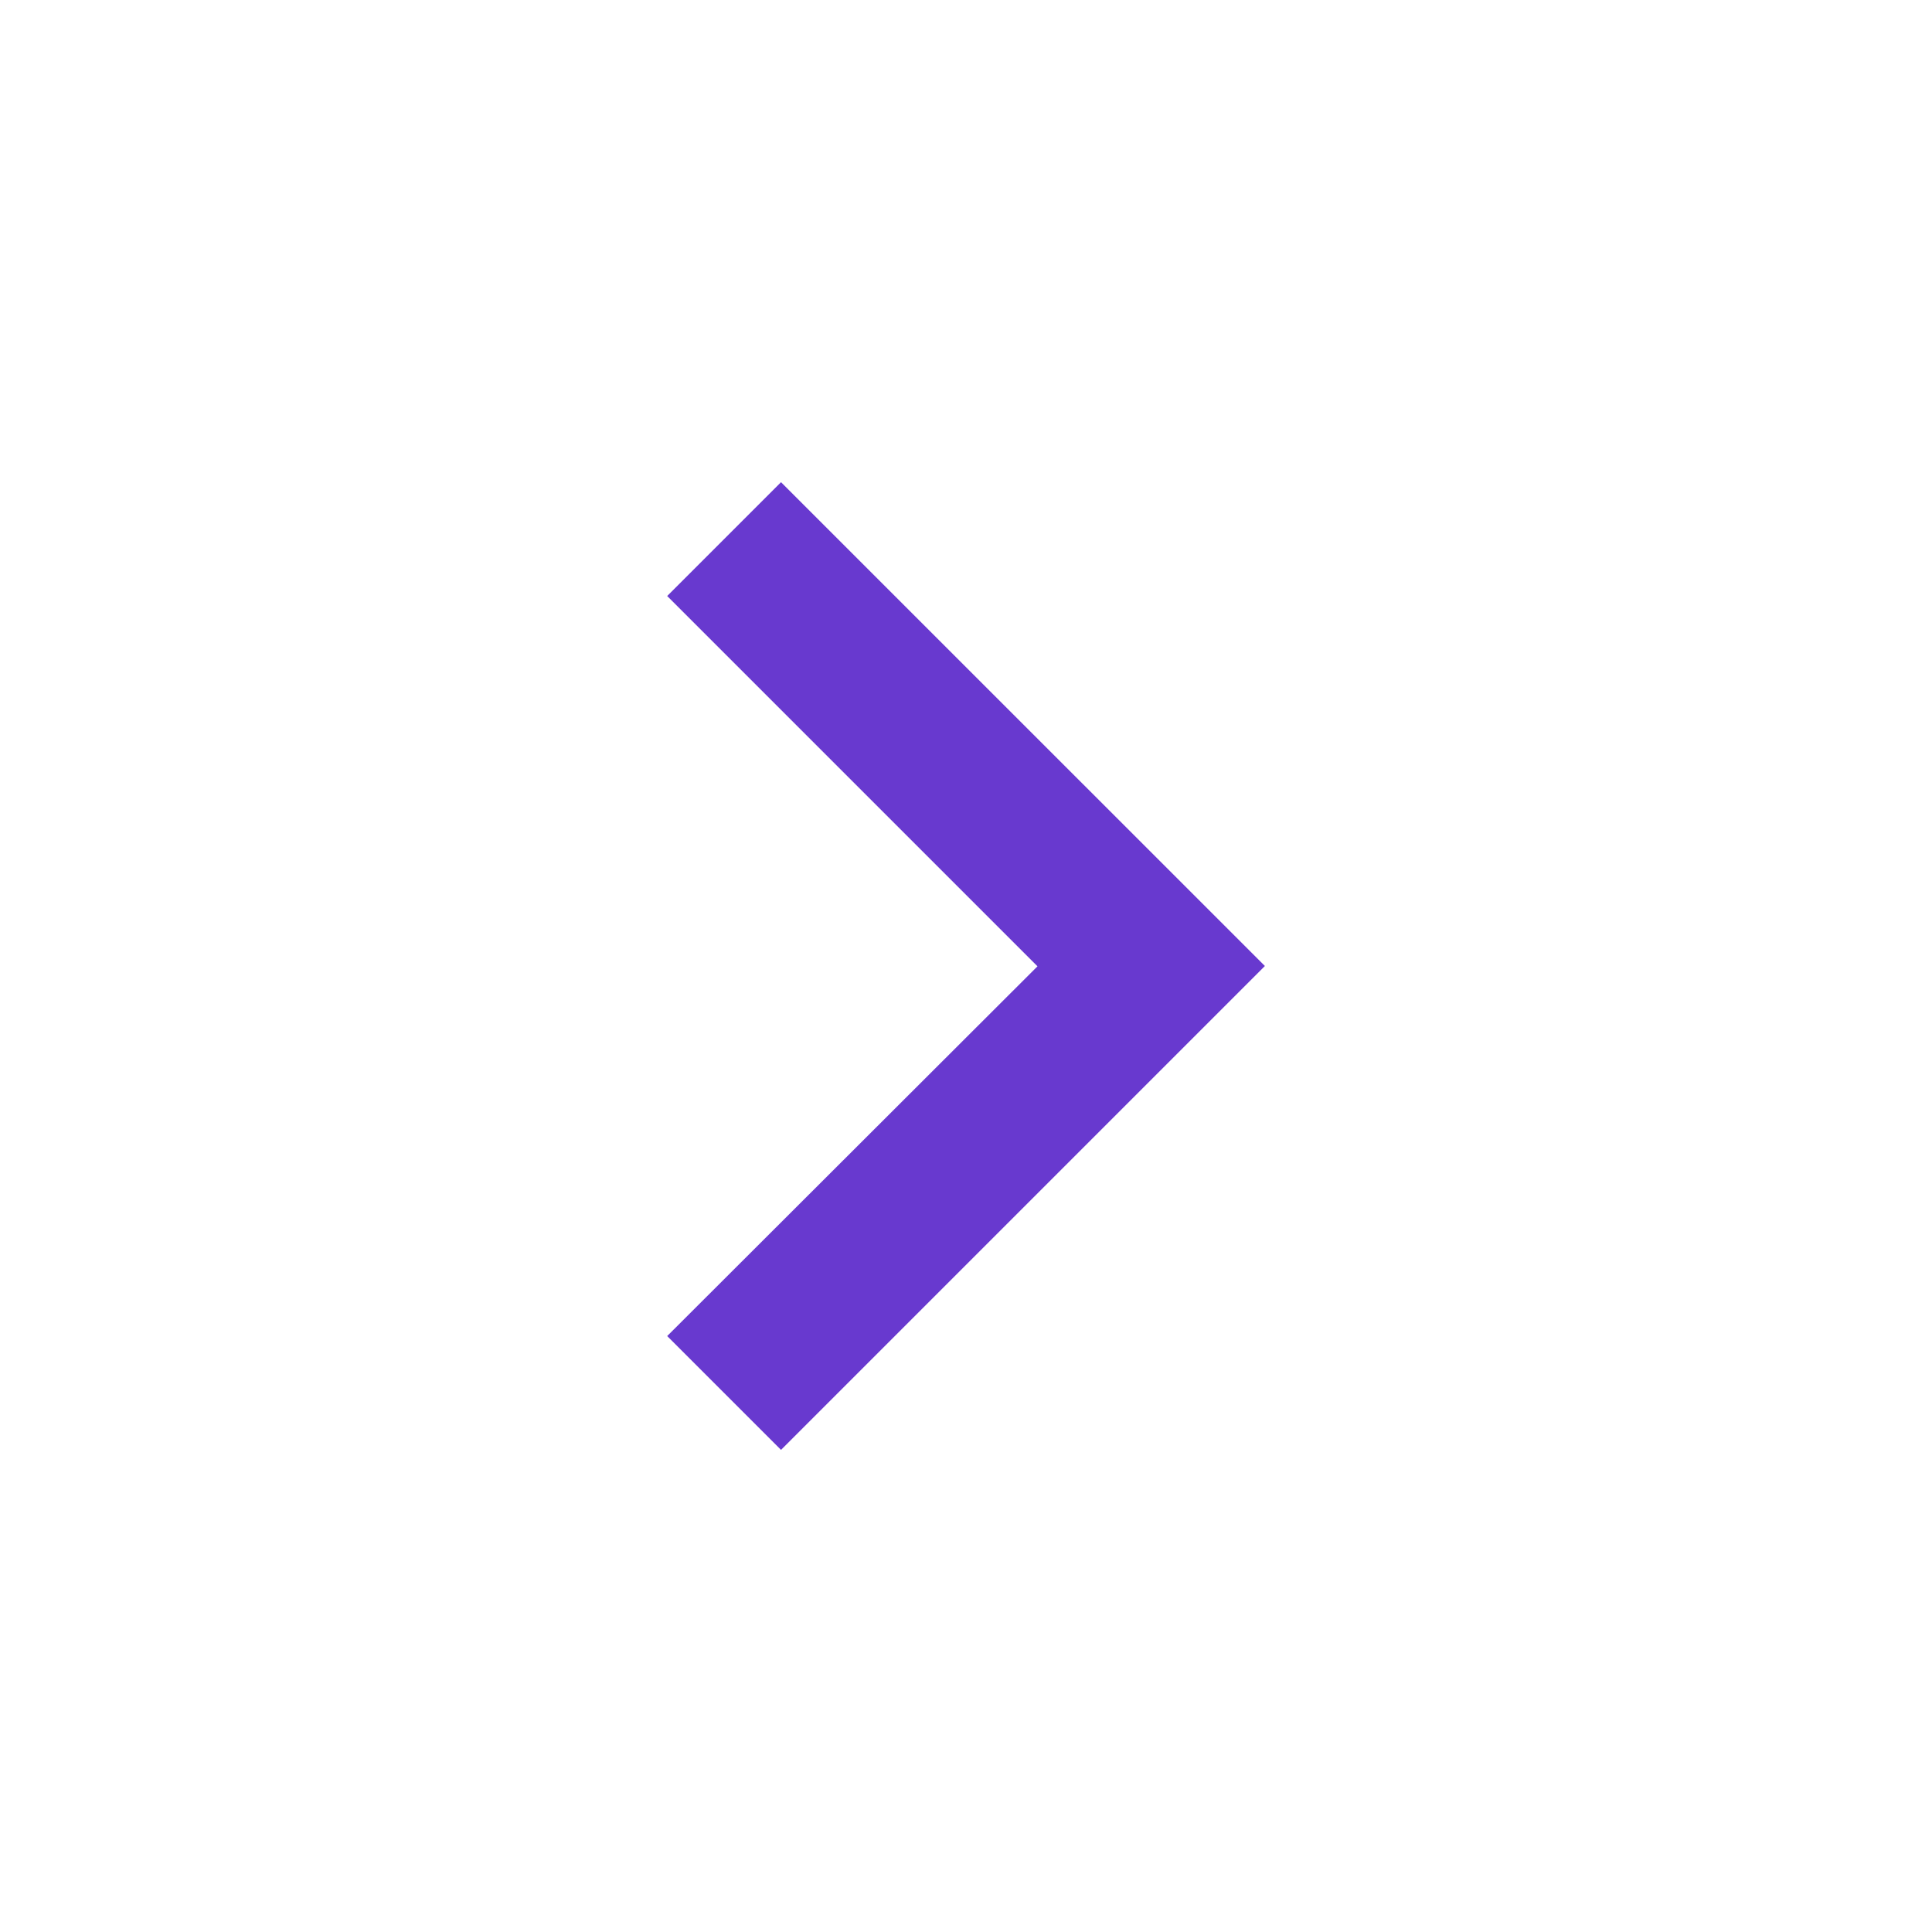
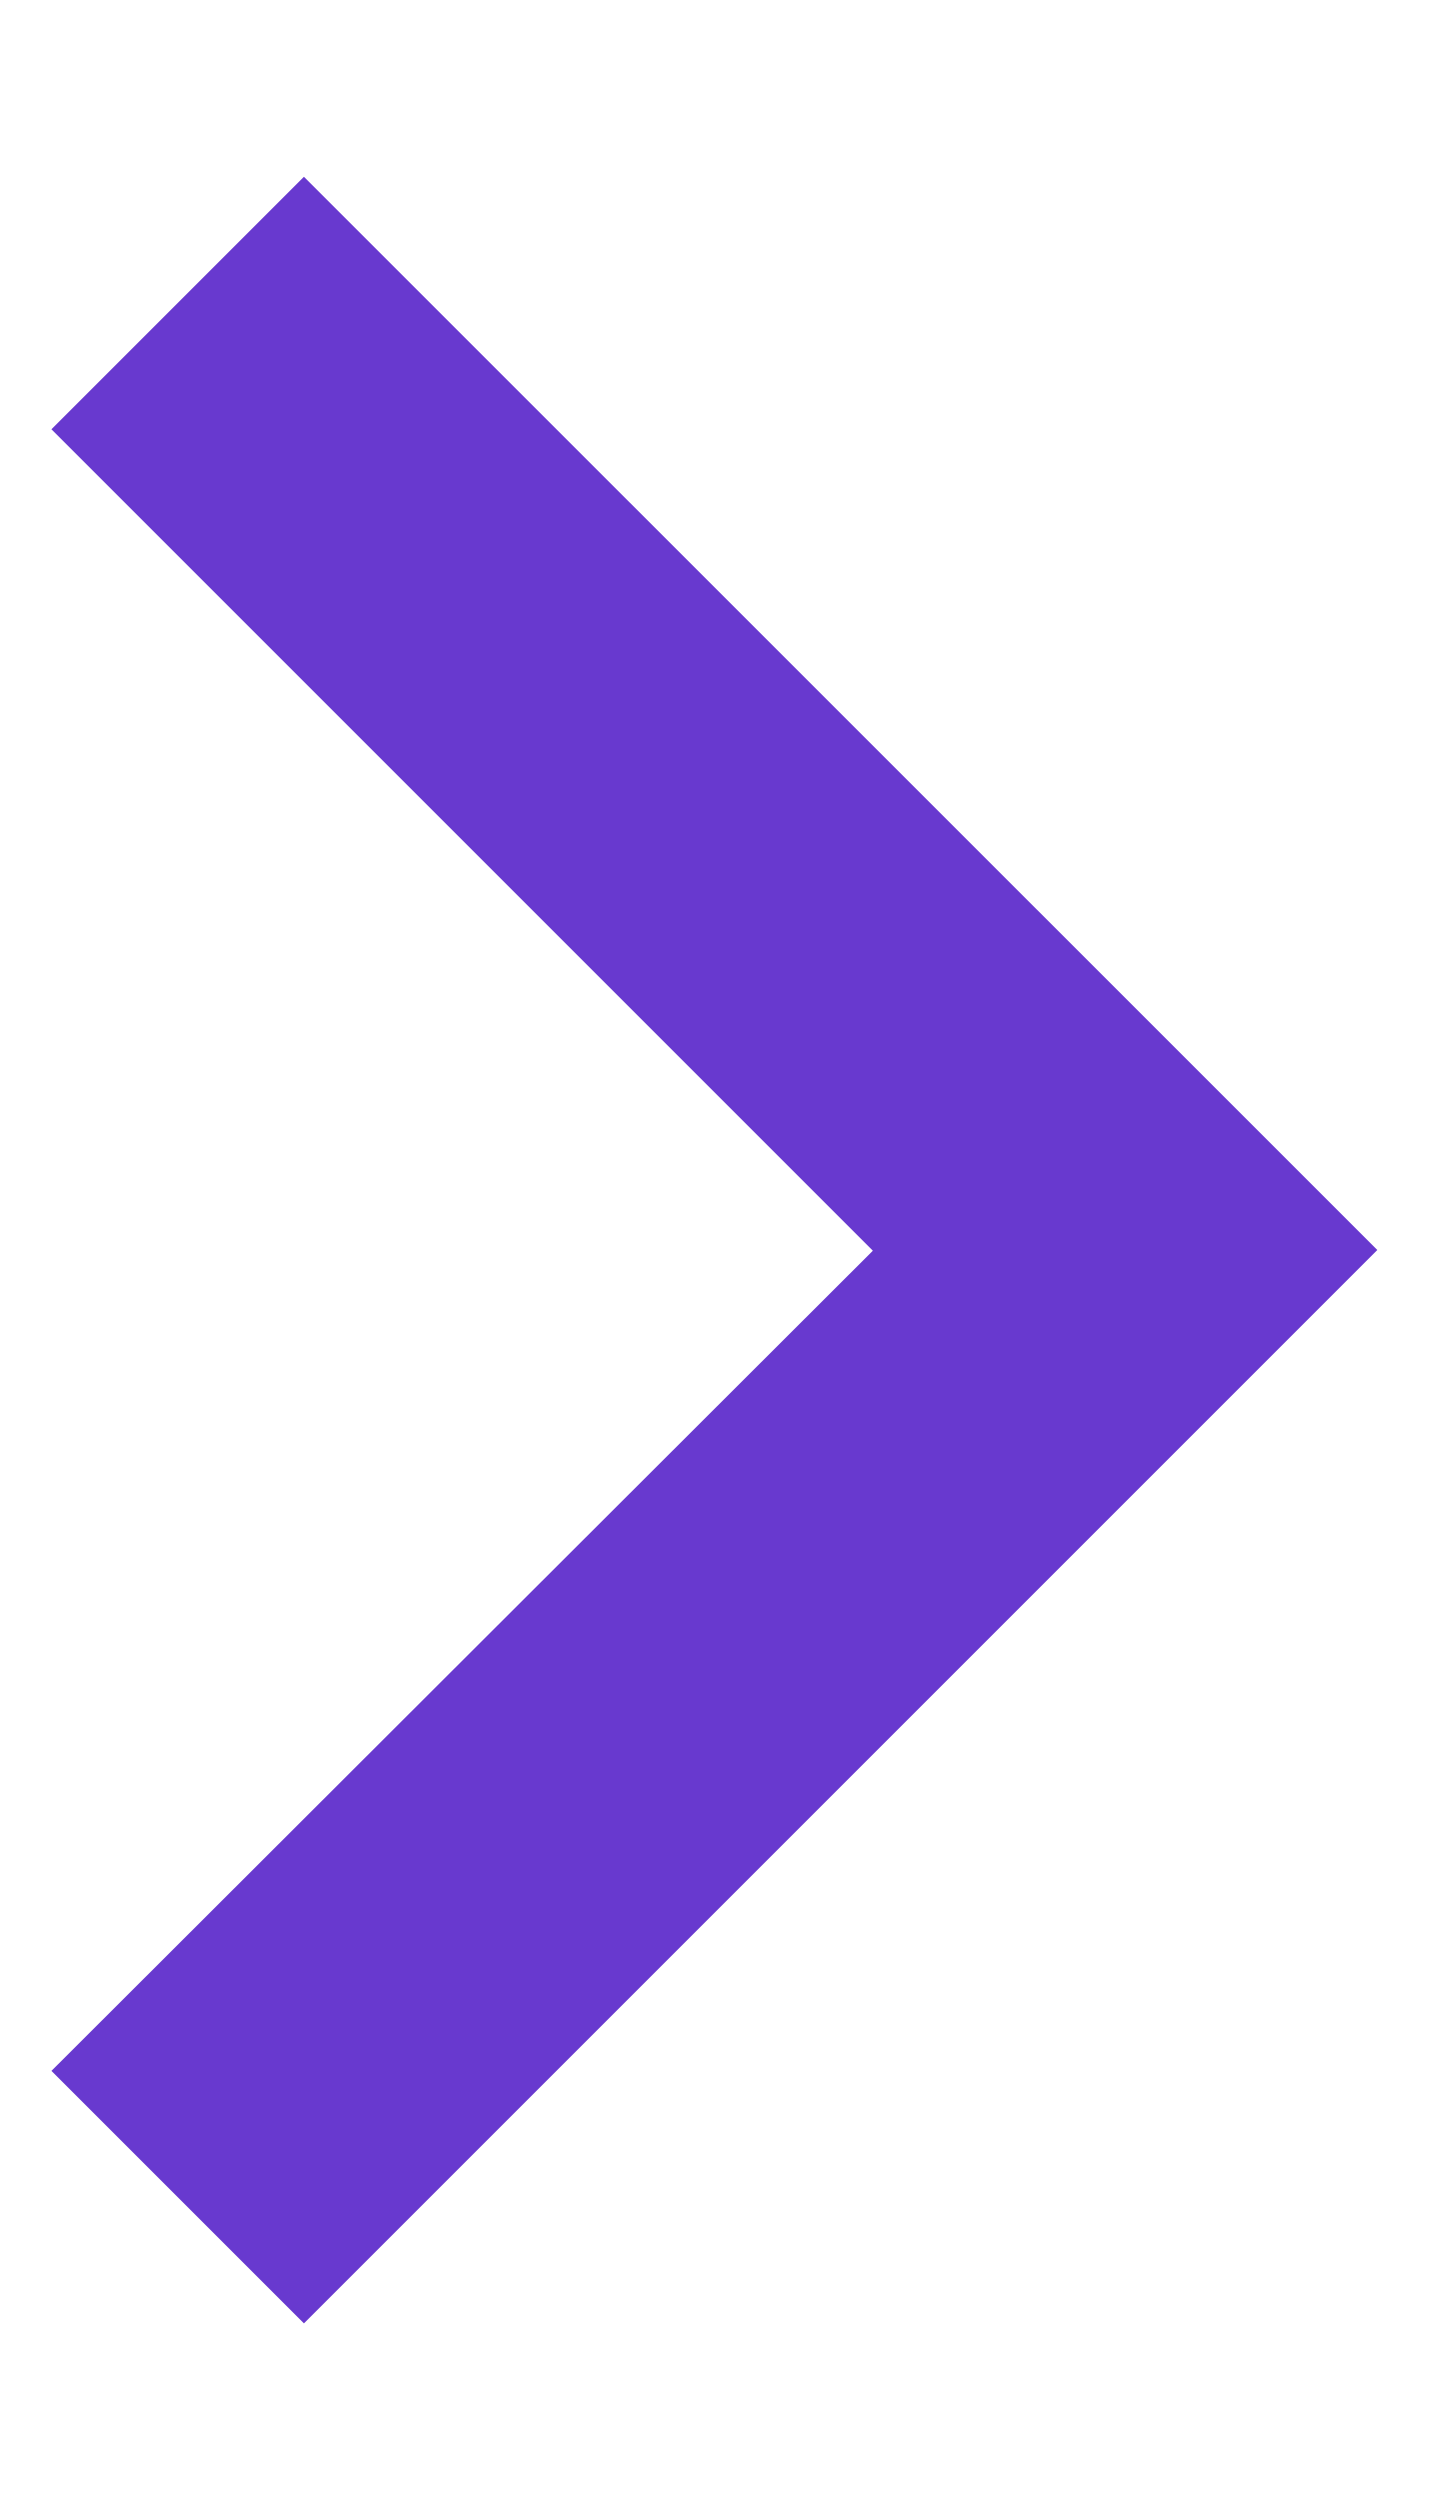
- <svg xmlns="http://www.w3.org/2000/svg" width="24" height="24" viewBox="0 0 24 24" fill="none">
-   <path d="M15.713 12L9.702 5.99L8.288 7.404L12.888 12.004L8.288 16.597L9.702 18.011L15.713 12Z" fill="#6839CF" />
+ <svg xmlns="http://www.w3.org/2000/svg" width="8" height="14" viewBox="0 0 8 14" fill="none">
+   <path d="M7.713 7L1.702 0.99L0.288 2.404L4.888 7.004L0.288 11.597L1.702 13.011L7.713 7Z" fill="#6839CF" />
</svg>
